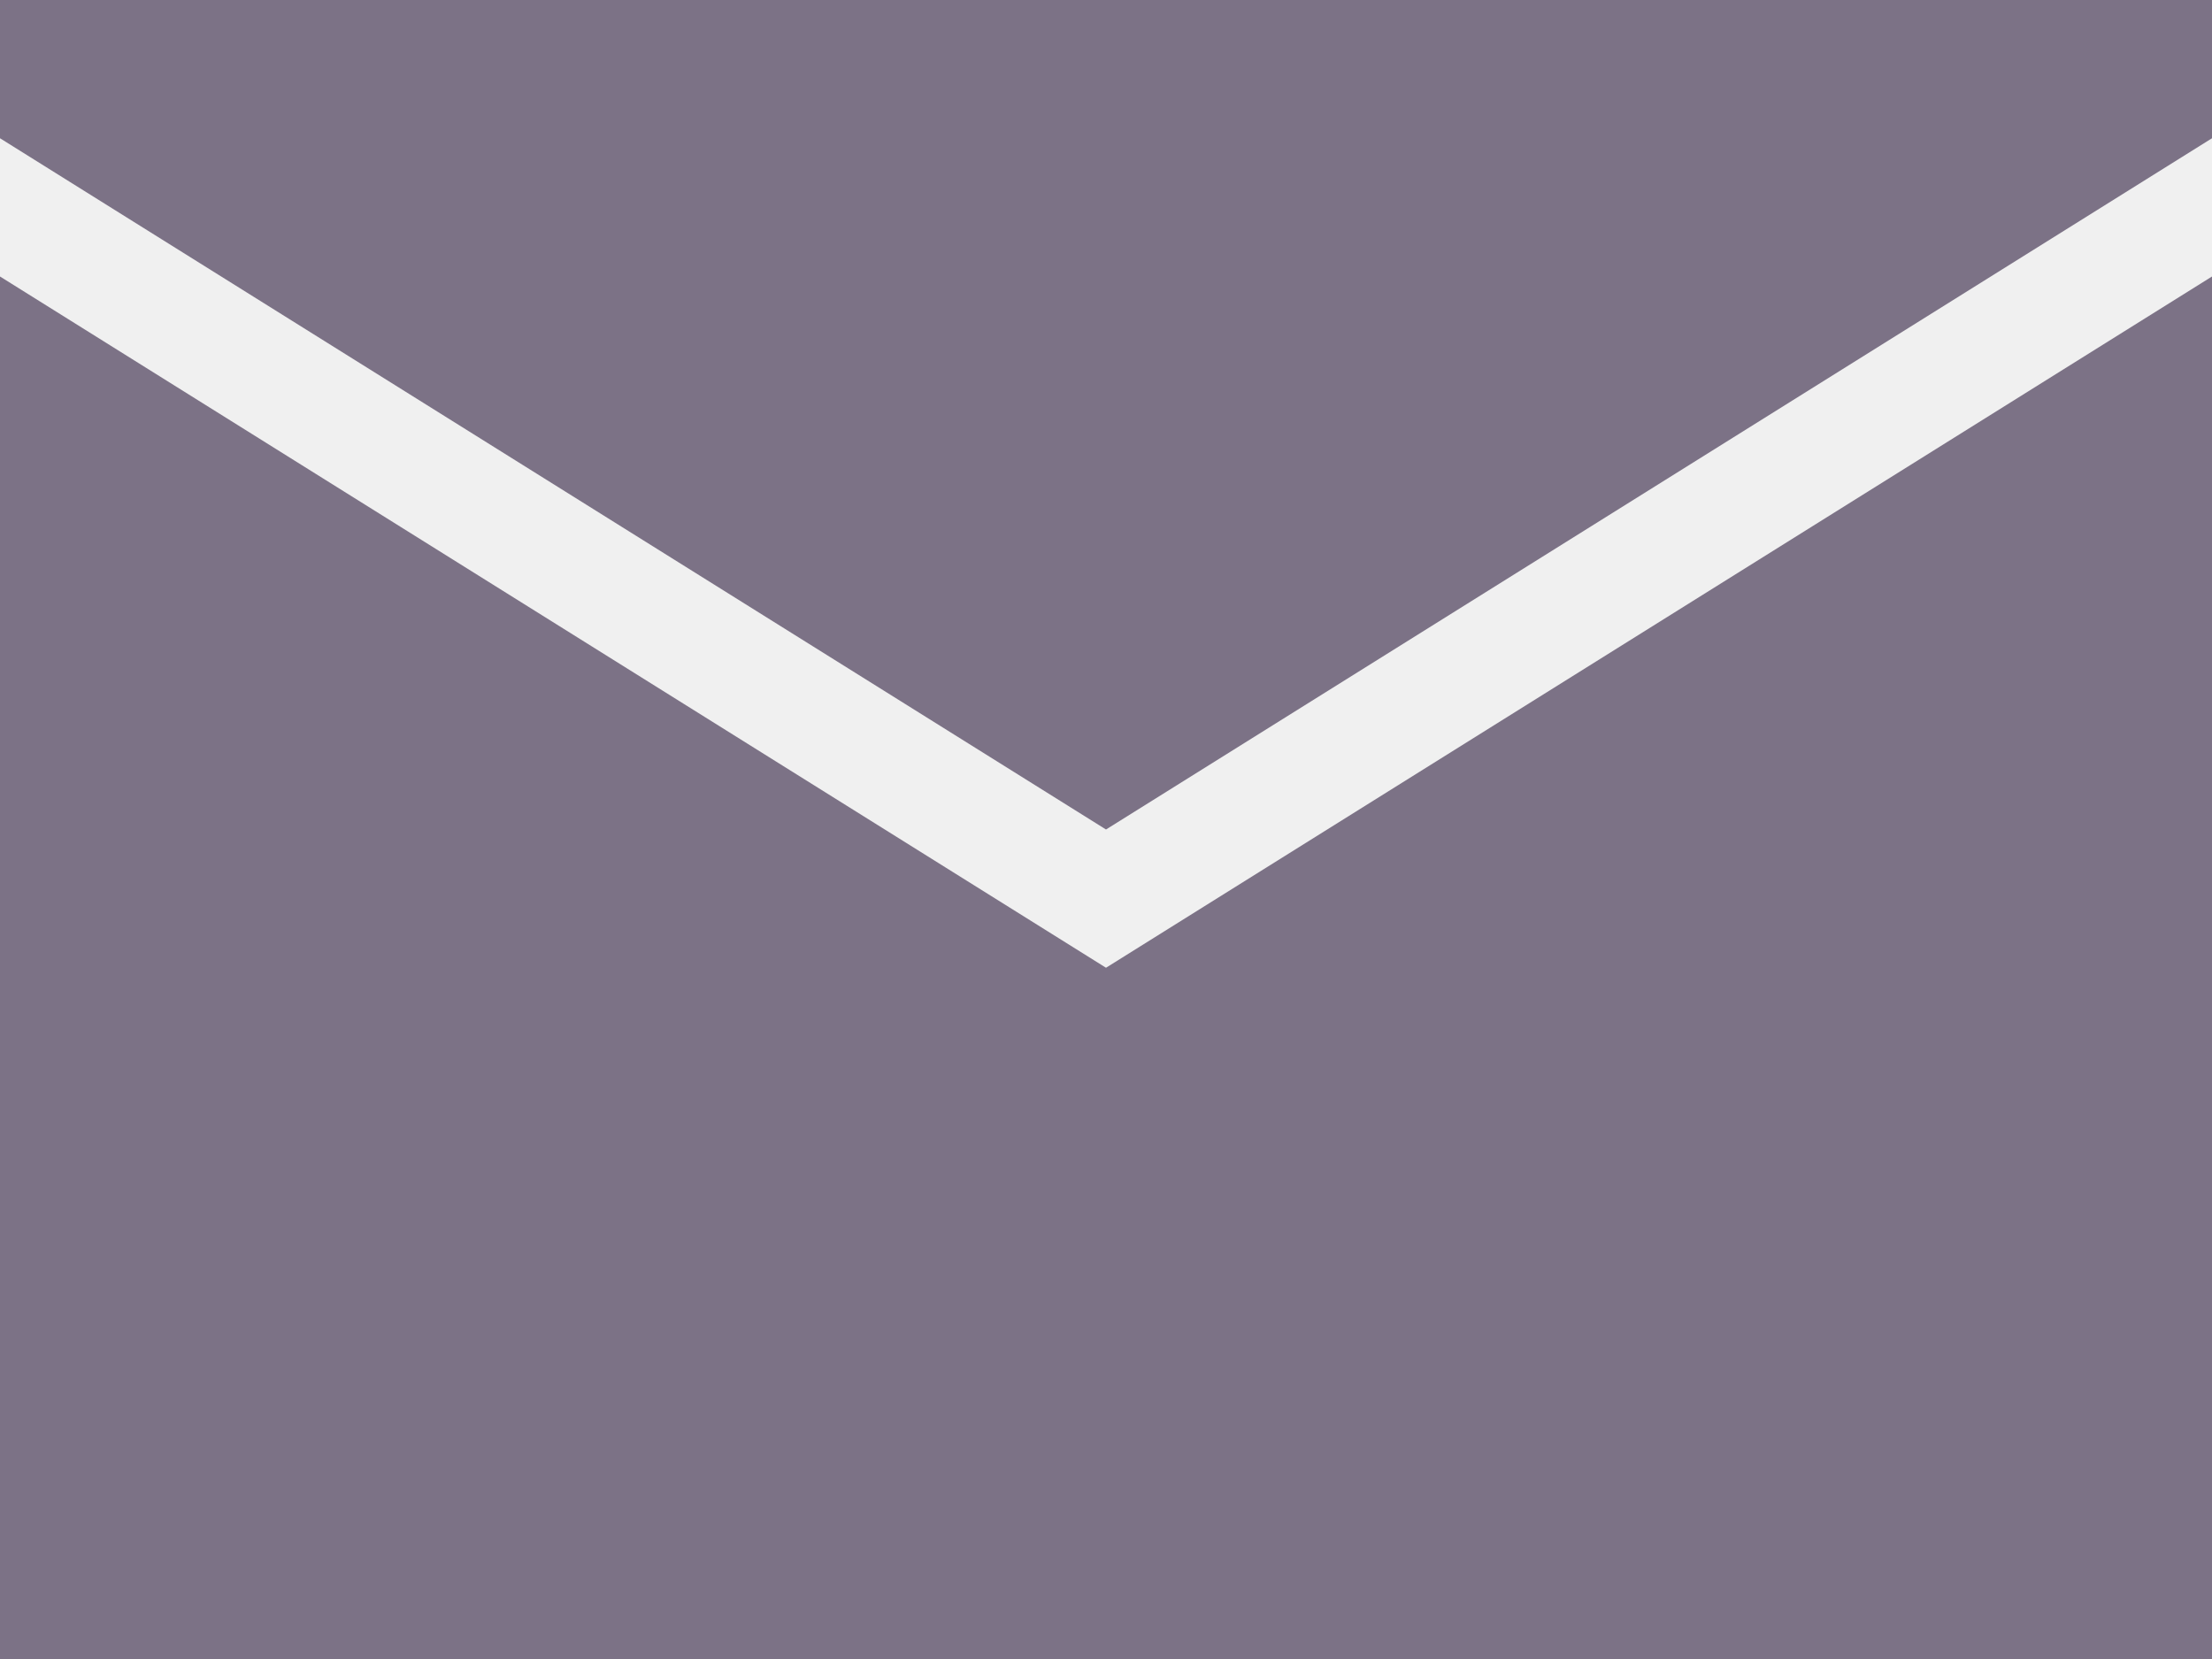
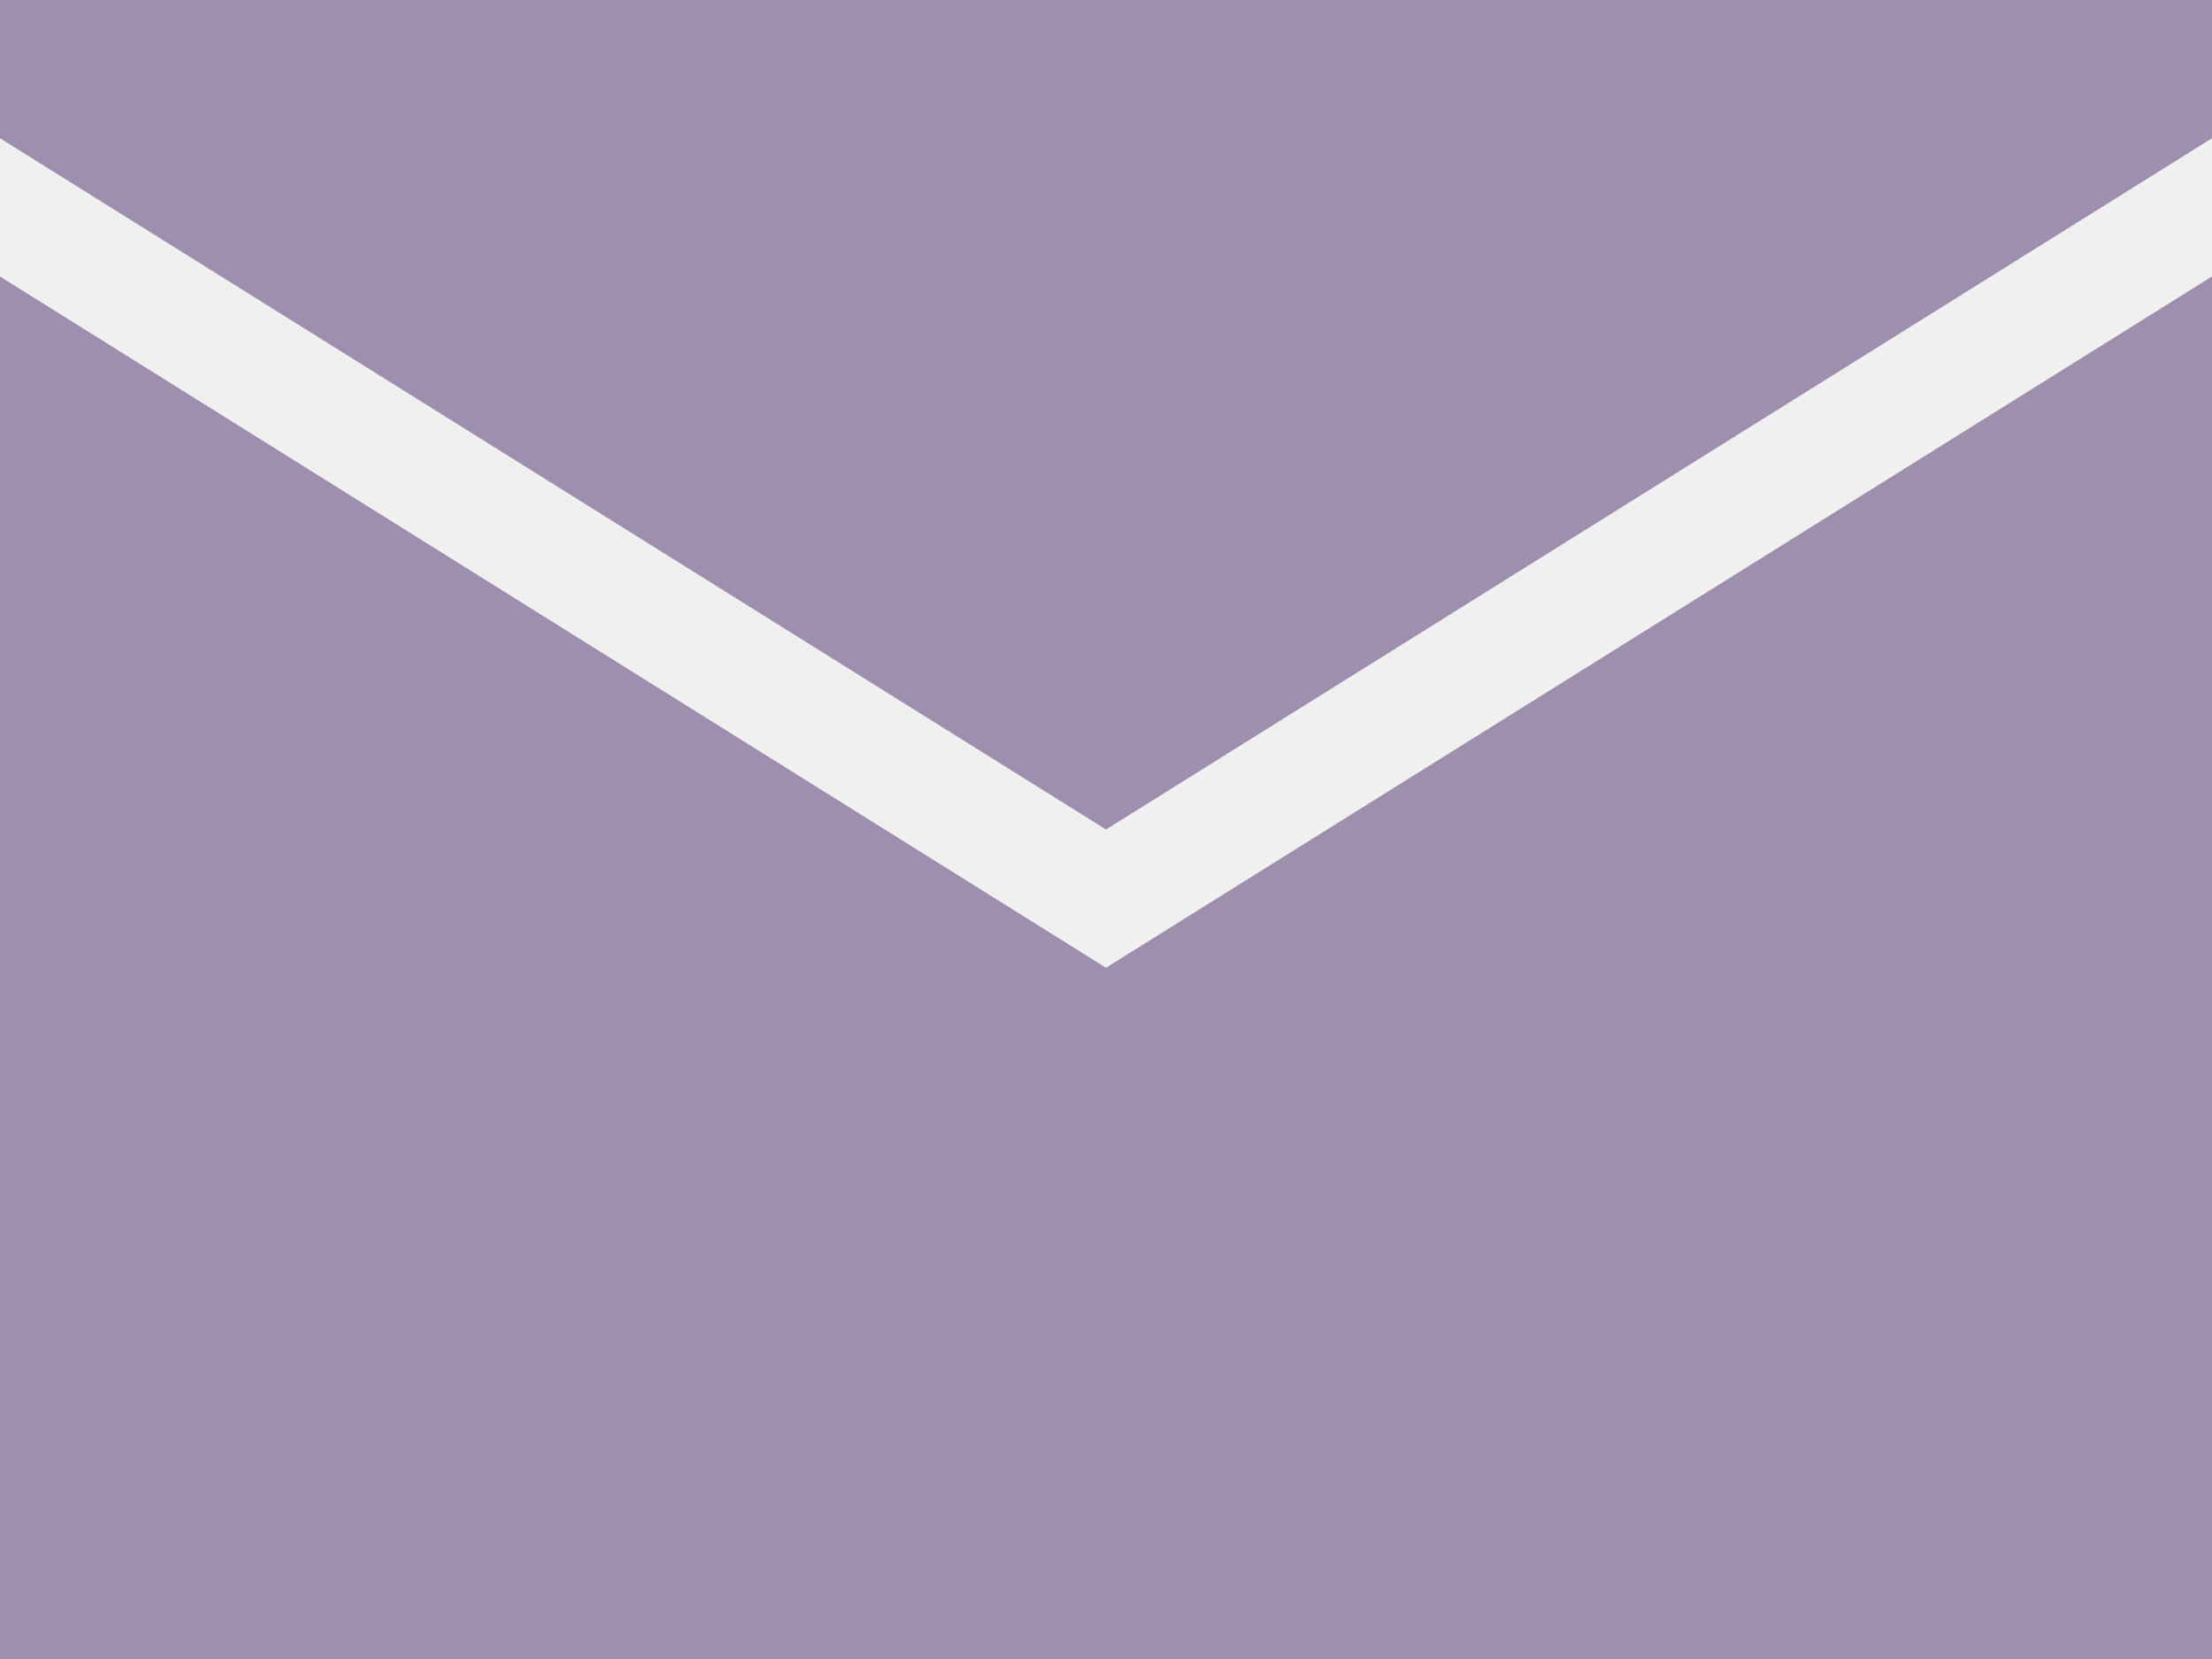
<svg xmlns="http://www.w3.org/2000/svg" width="48" height="36" viewBox="0 0 48 36" fill="none">
-   <g clip-path="url(#clip0_345_25)">
-     <path d="M0 6V36H48V6L24 21L0 6Z" fill="#7C7286" />
-     <path d="M0 3L24 18L48 3V0H0V3Z" fill="#7C7286" />
+   <g clip-path="url(#clip0_347_33)">
+     <path d="M0 6V36H48V6L24 21L0 6Z" fill="#9E8FAE" />
+     <path d="M0 3L24 18L48 3V0H0V3Z" fill="#9E8FAE" />
  </g>
  <defs>
-     <clipPath id="clip0_345_25">
+     <clipPath id="clip0_347_33">
      <rect width="48" height="36" fill="white" />
    </clipPath>
  </defs>
</svg>
